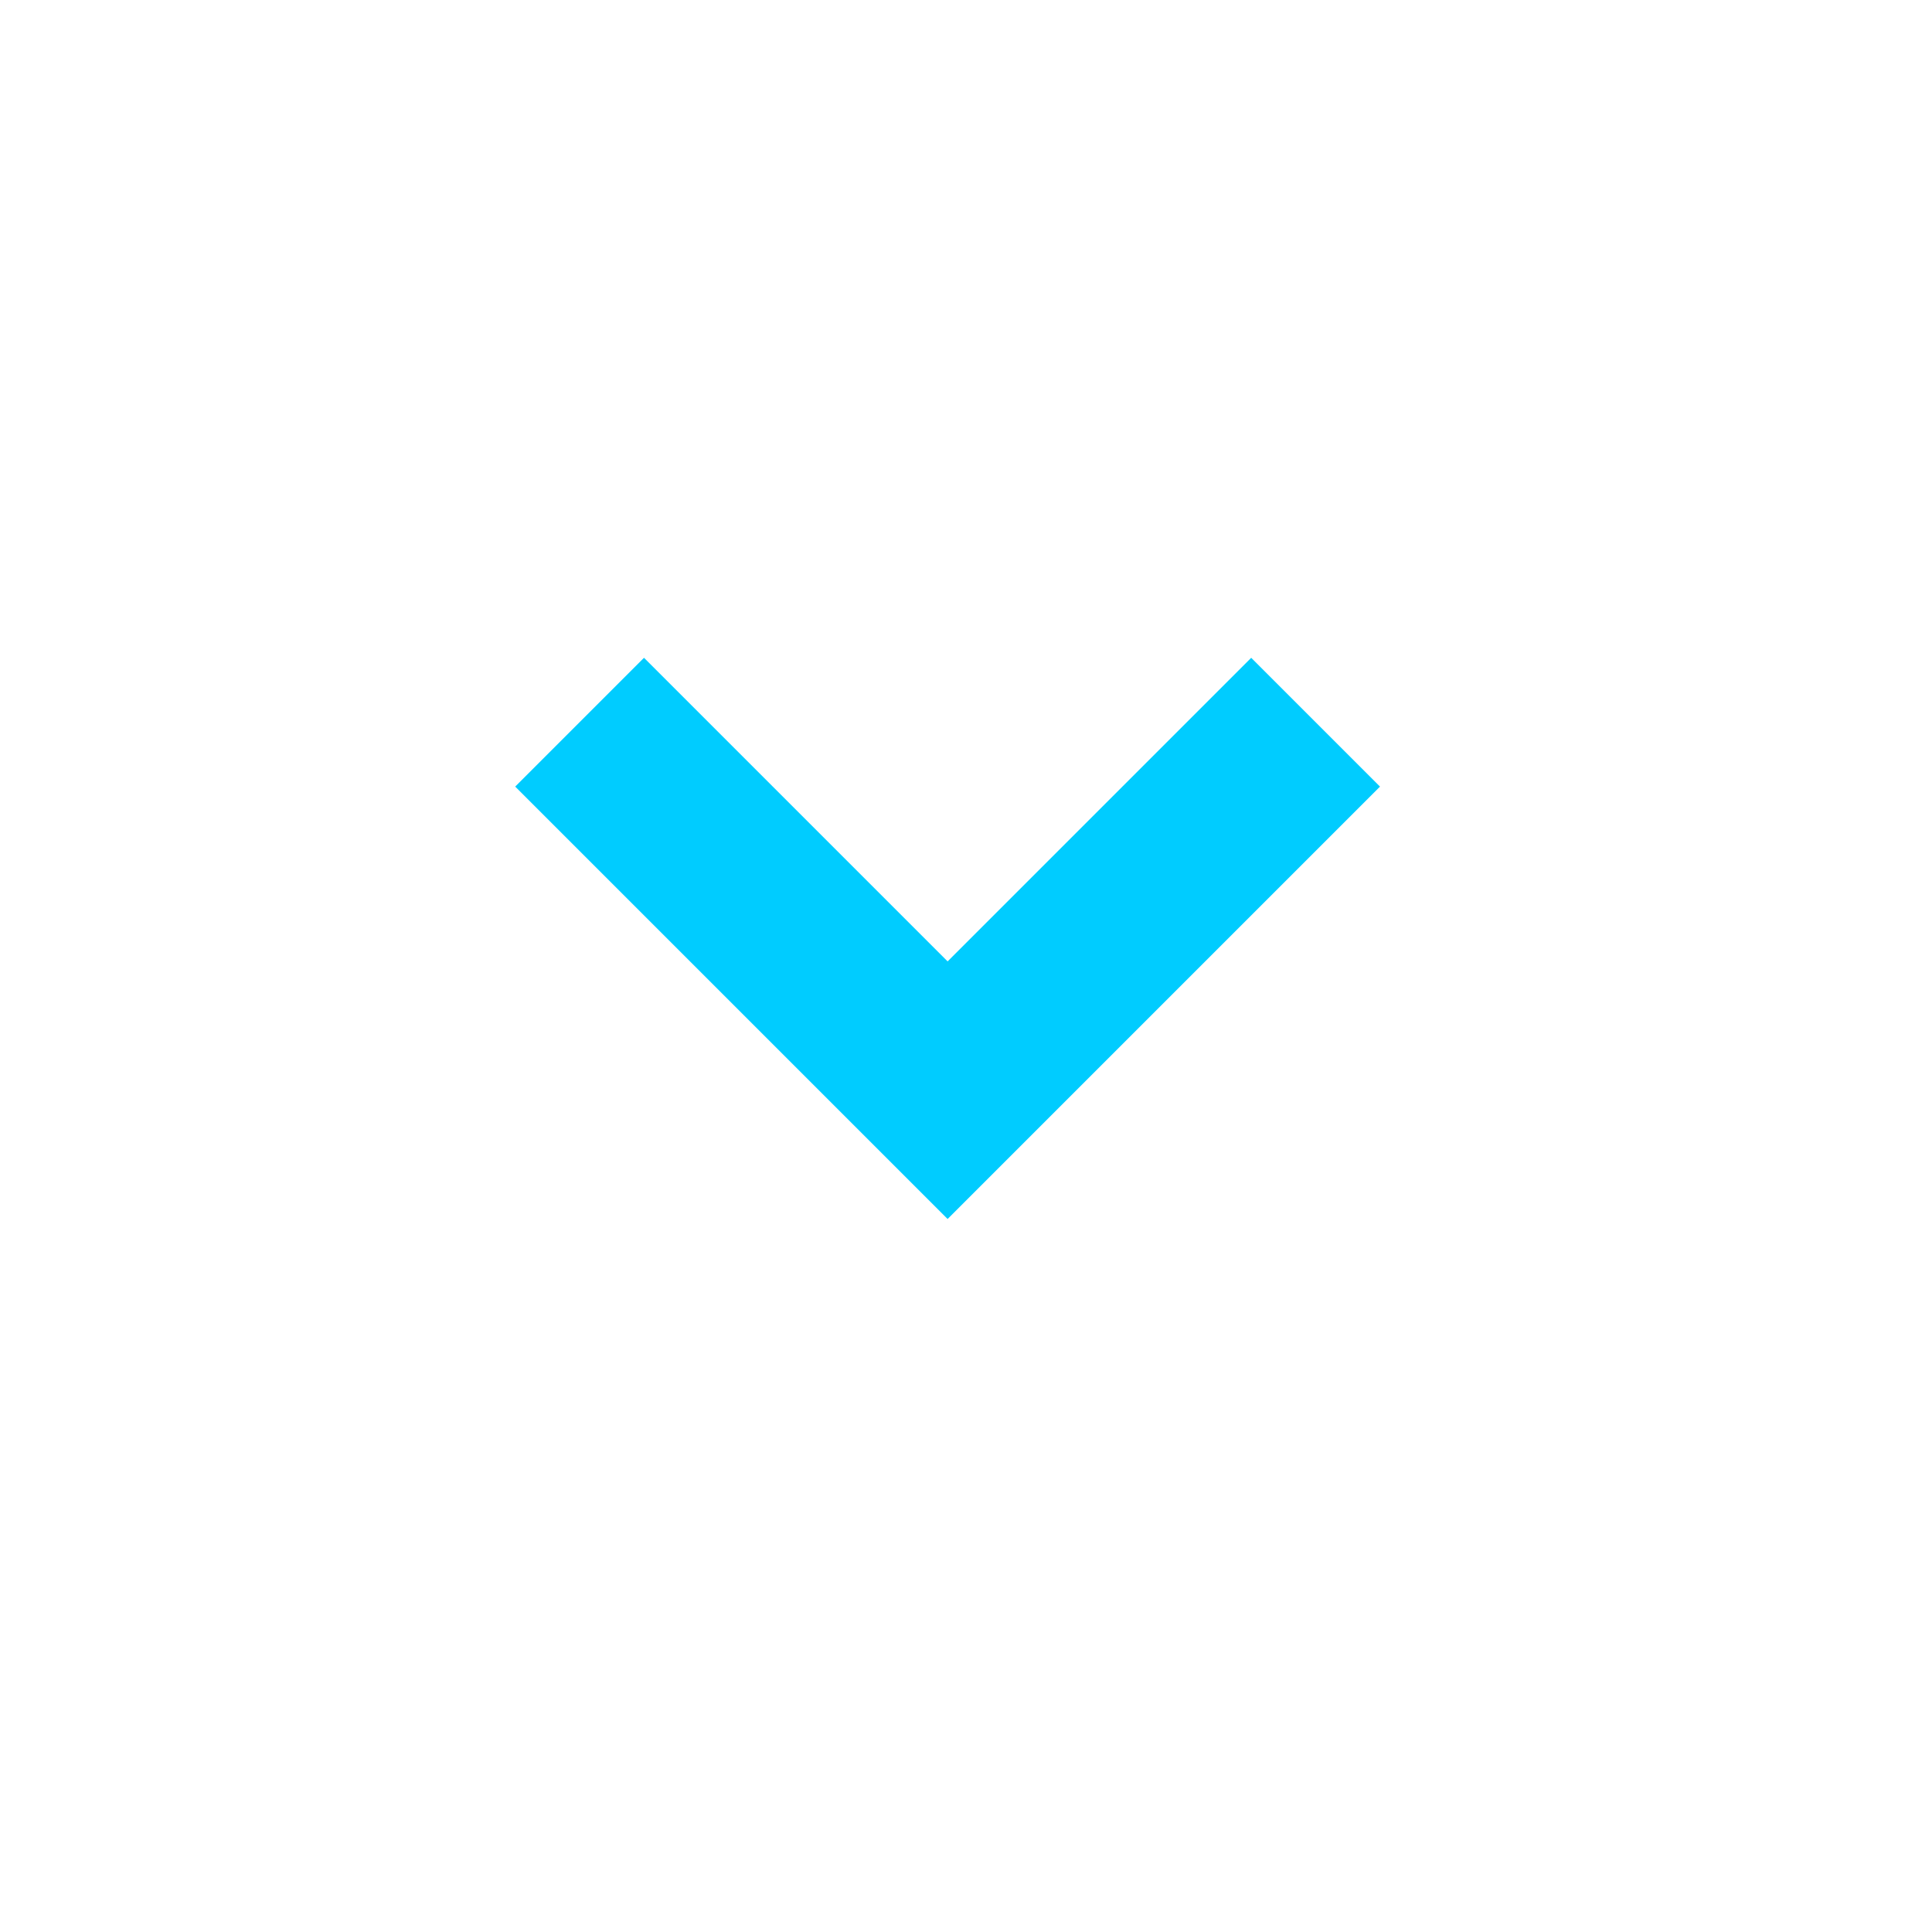
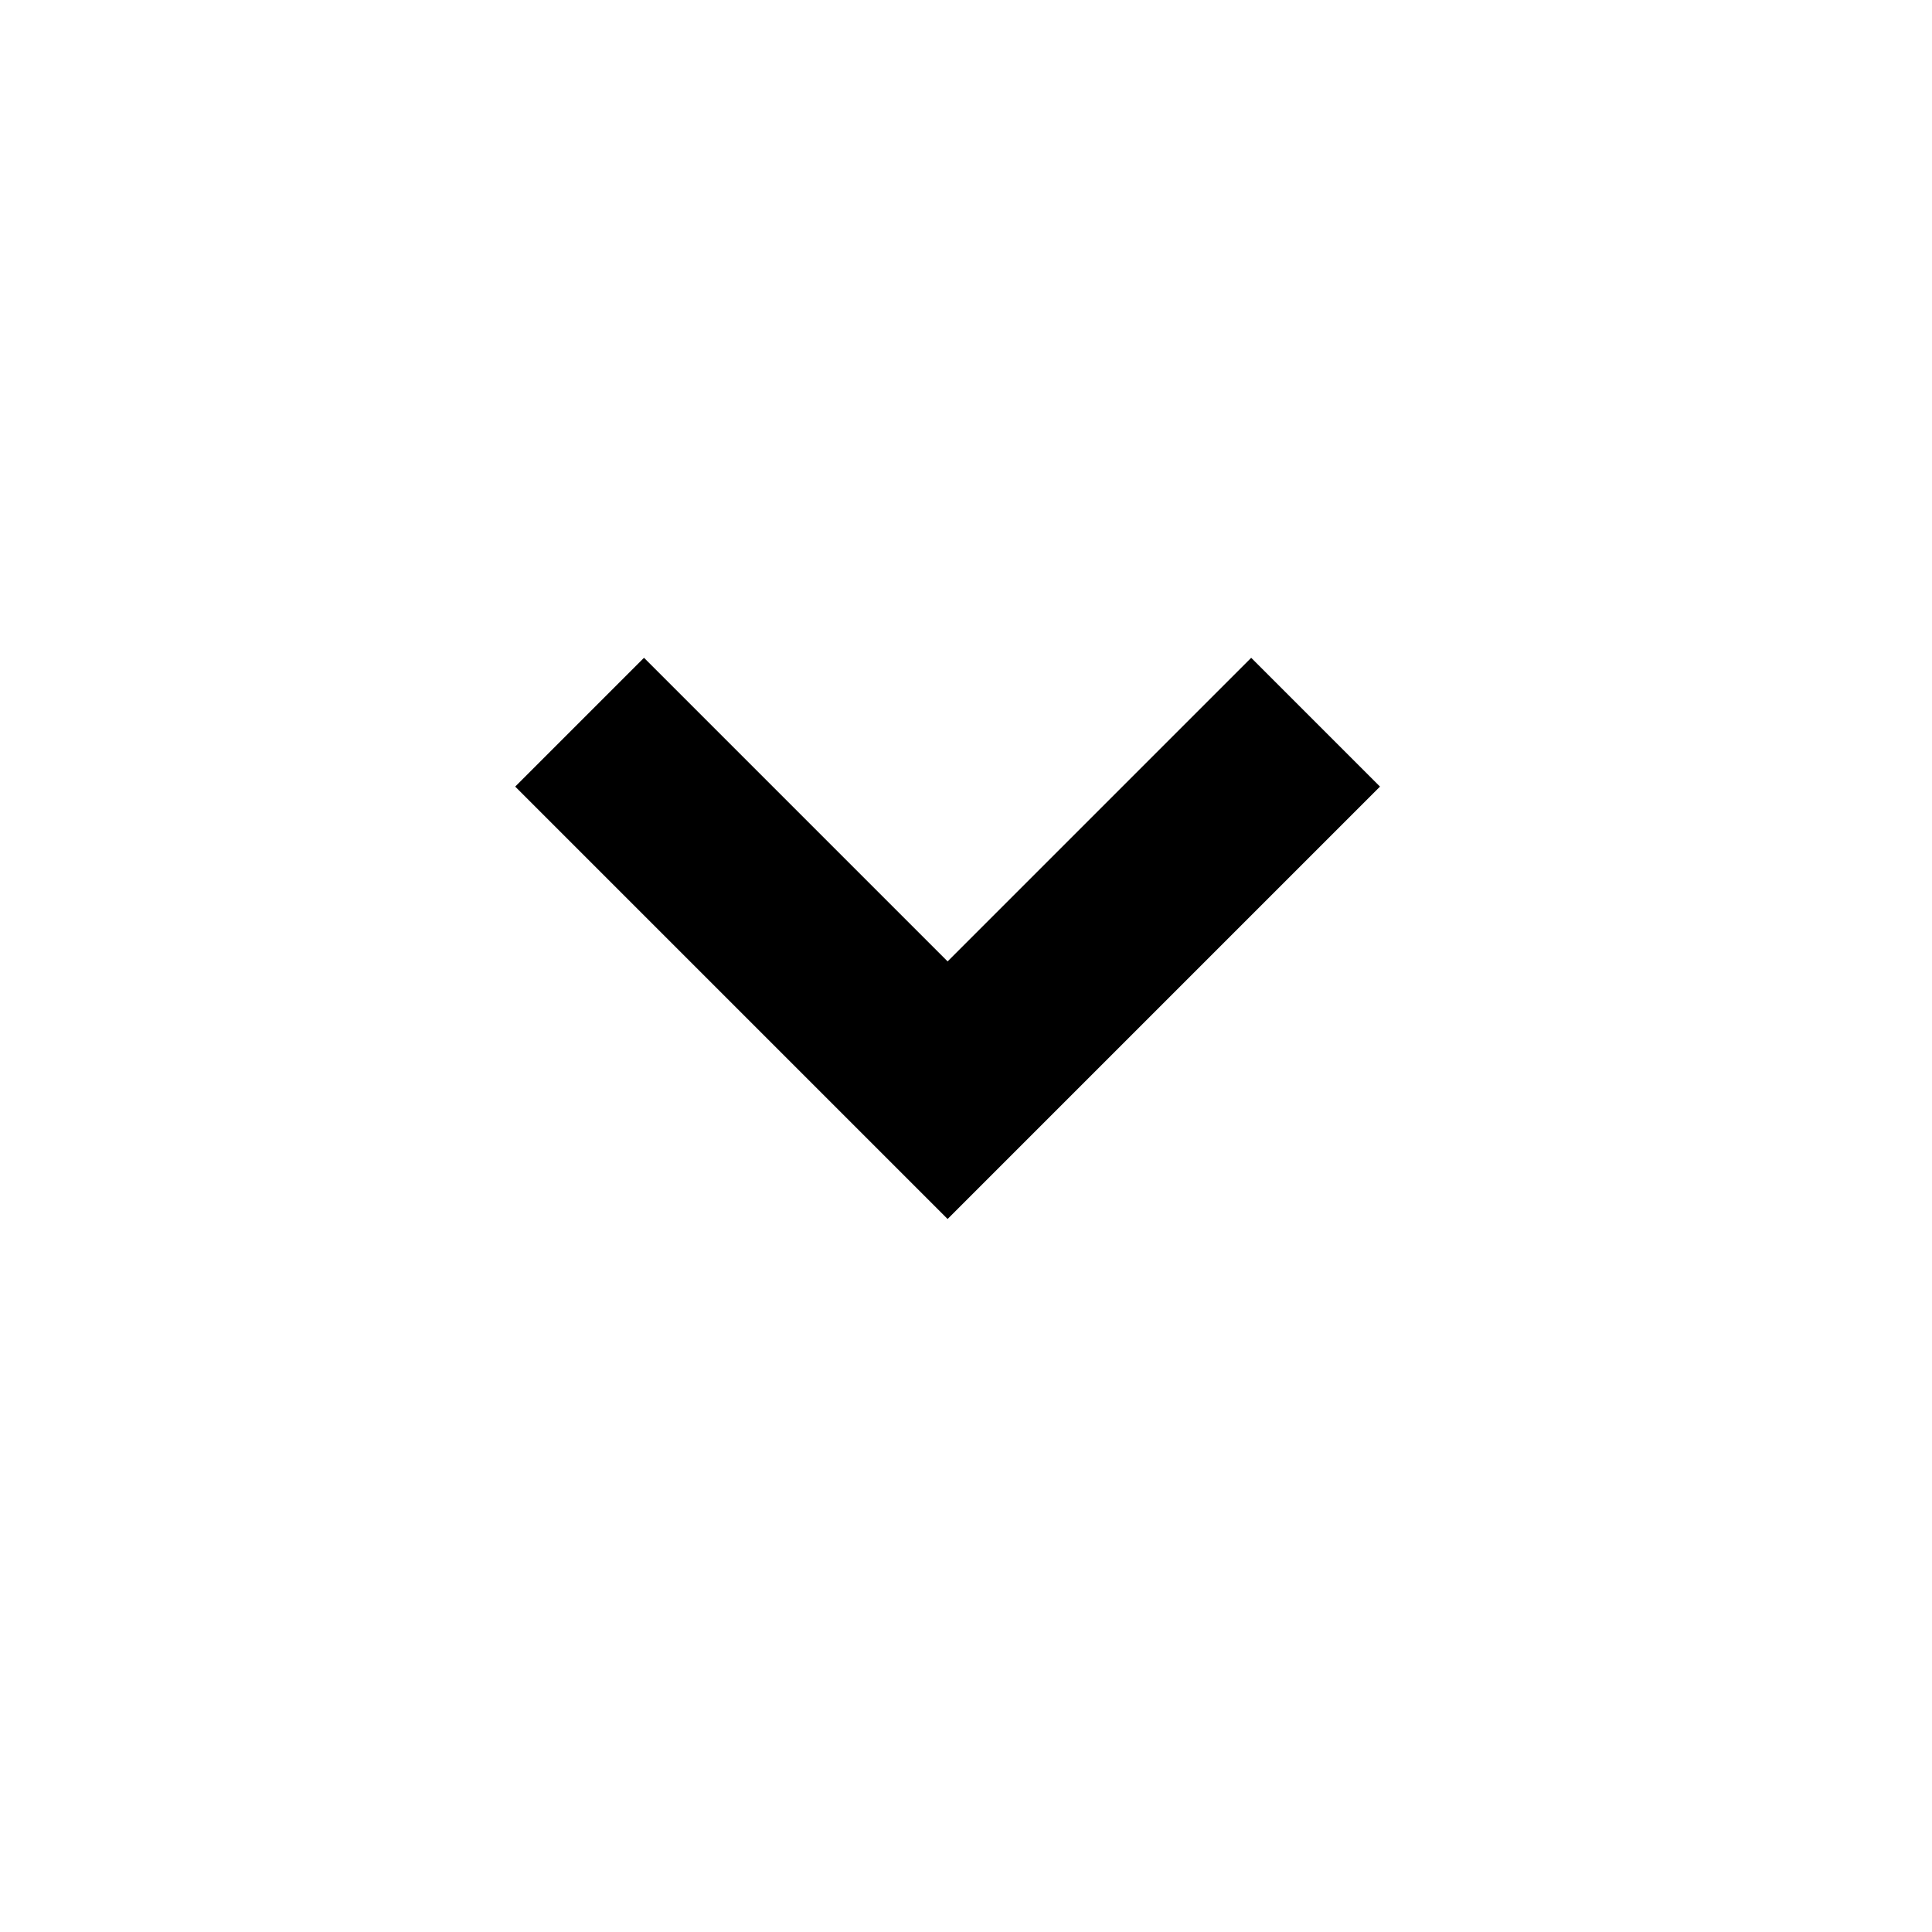
<svg xmlns="http://www.w3.org/2000/svg" viewBox="0 0 1024 1024" width="64" height="64">
-   <path d="M731.429 416.914l-68.267-68.267-160.914 160.914-160.914-160.914-68.267 68.267 229.181 229.181z" fill="#00ccff" />
+   <path d="M731.429 416.914l-68.267-68.267-160.914 160.914-160.914-160.914-68.267 68.267 229.181 229.181z" fill="currentColor" />
</svg>
